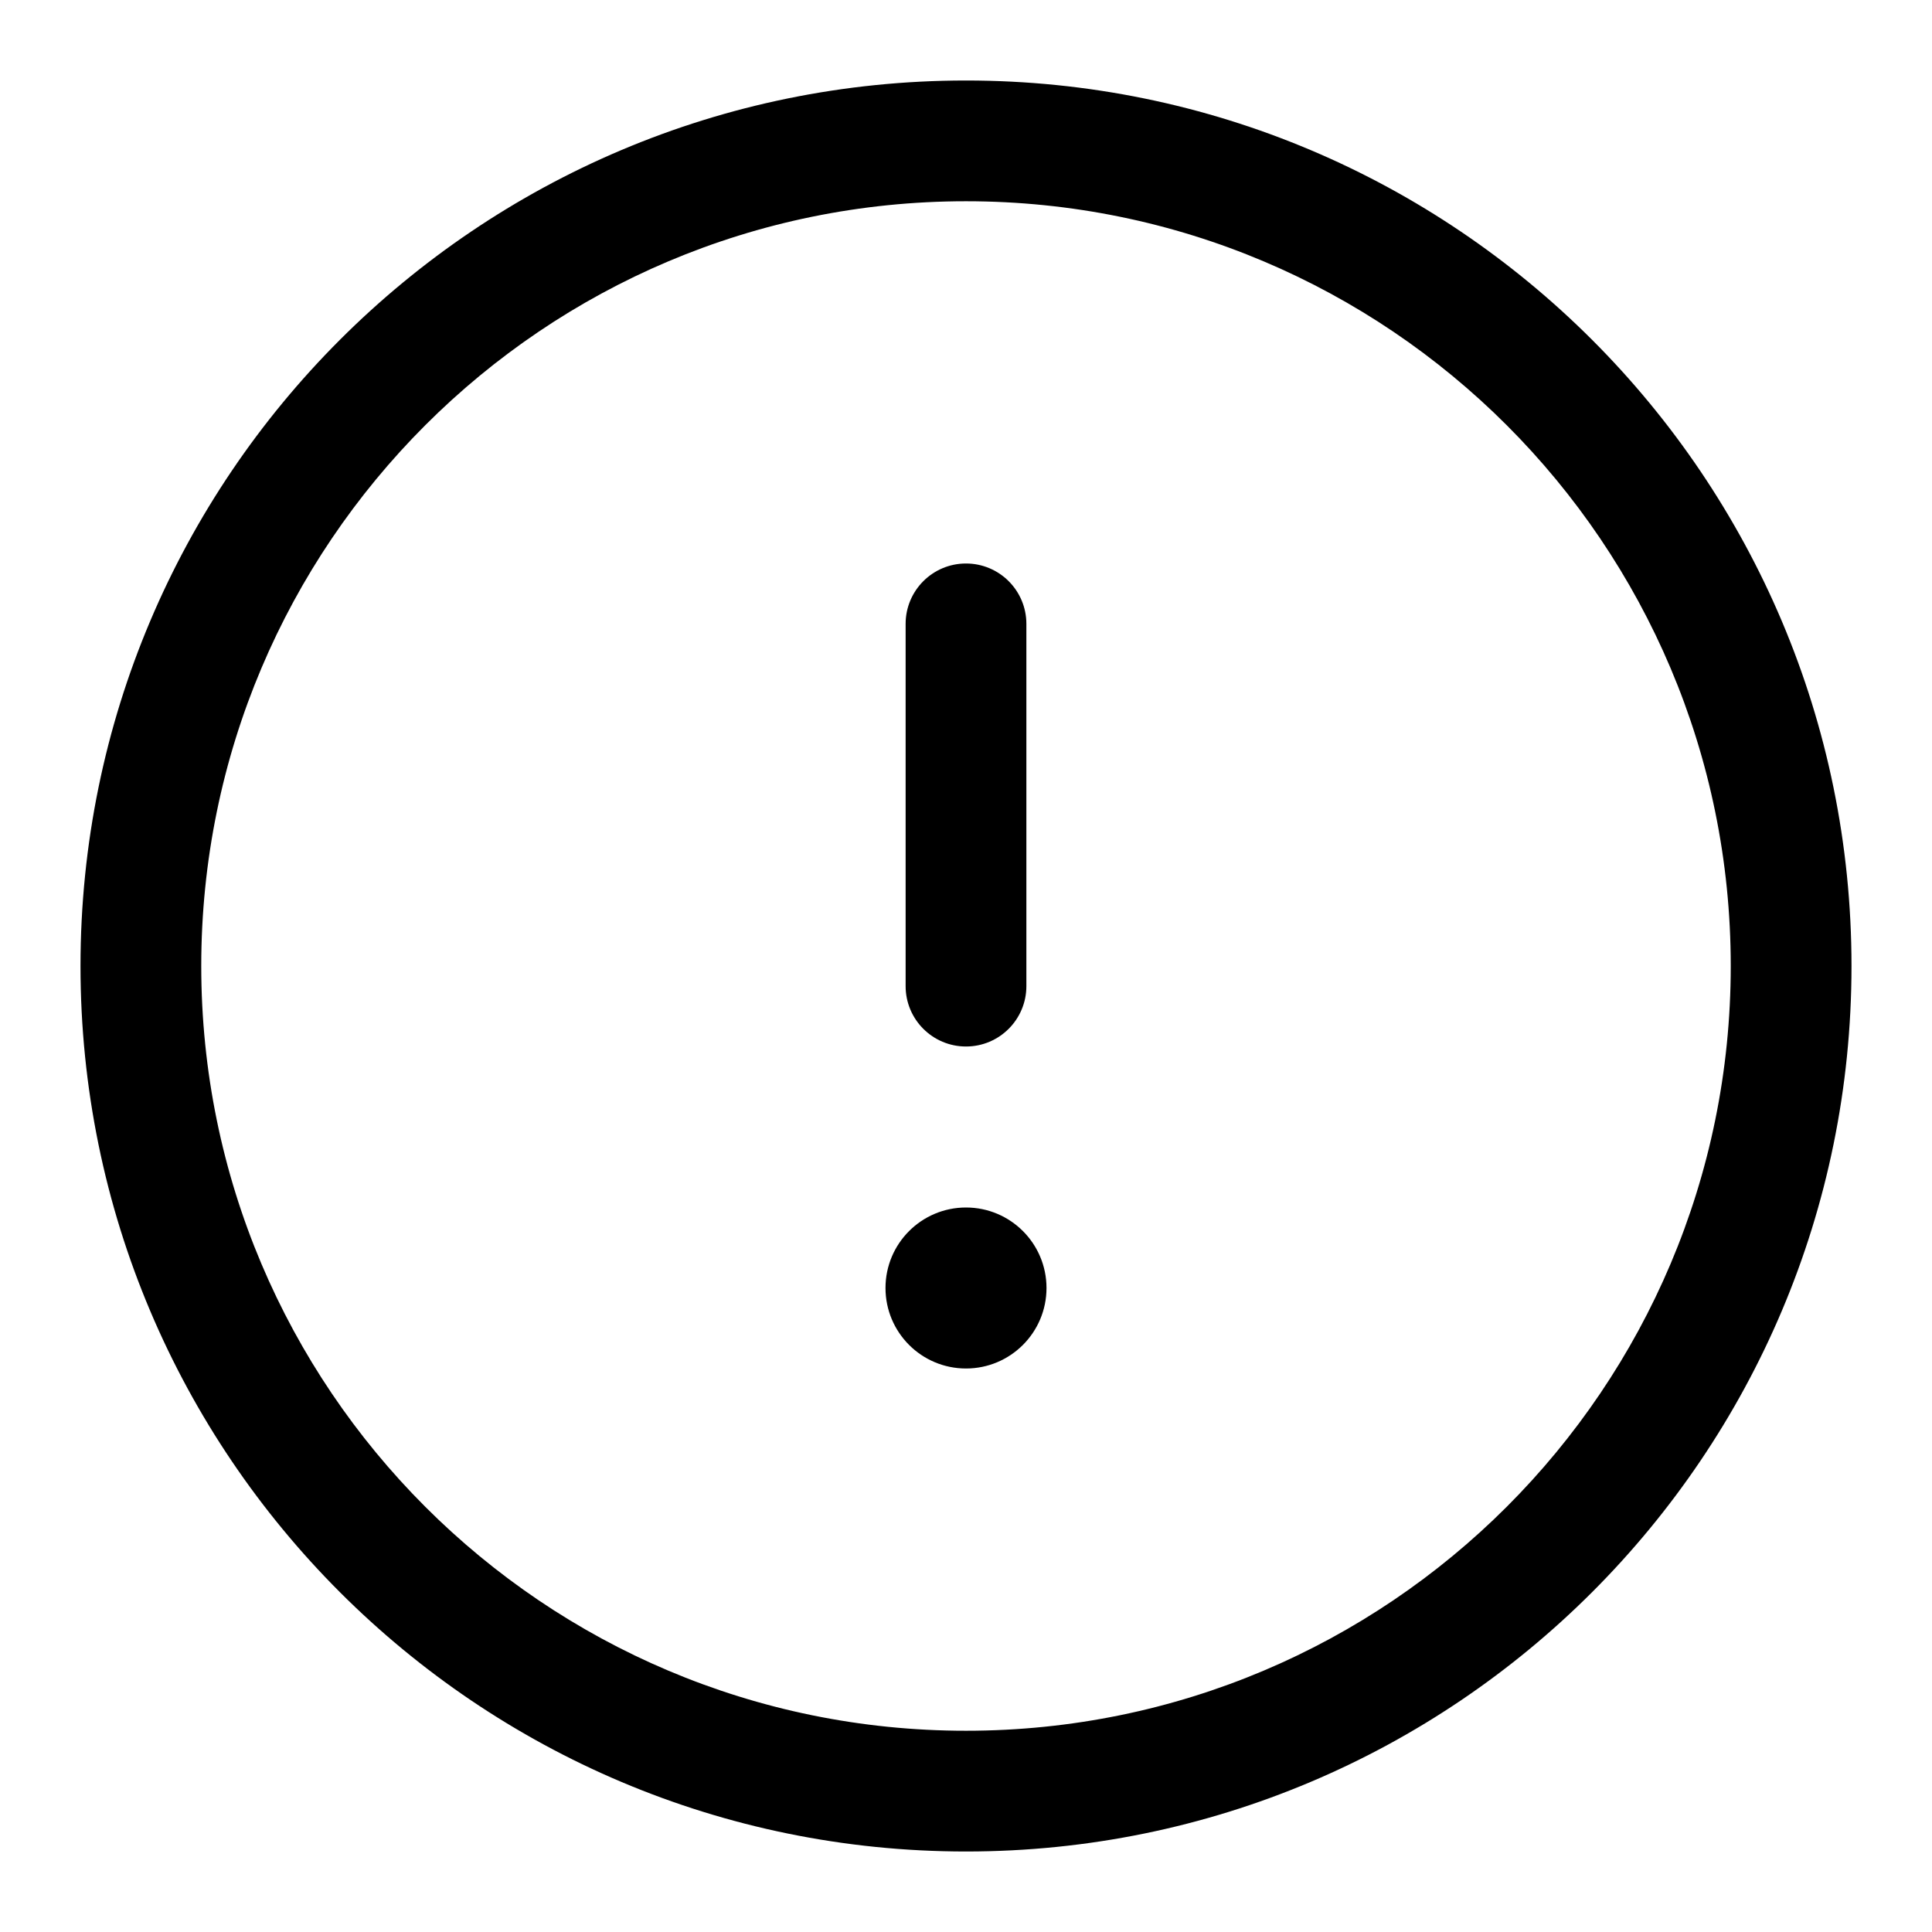
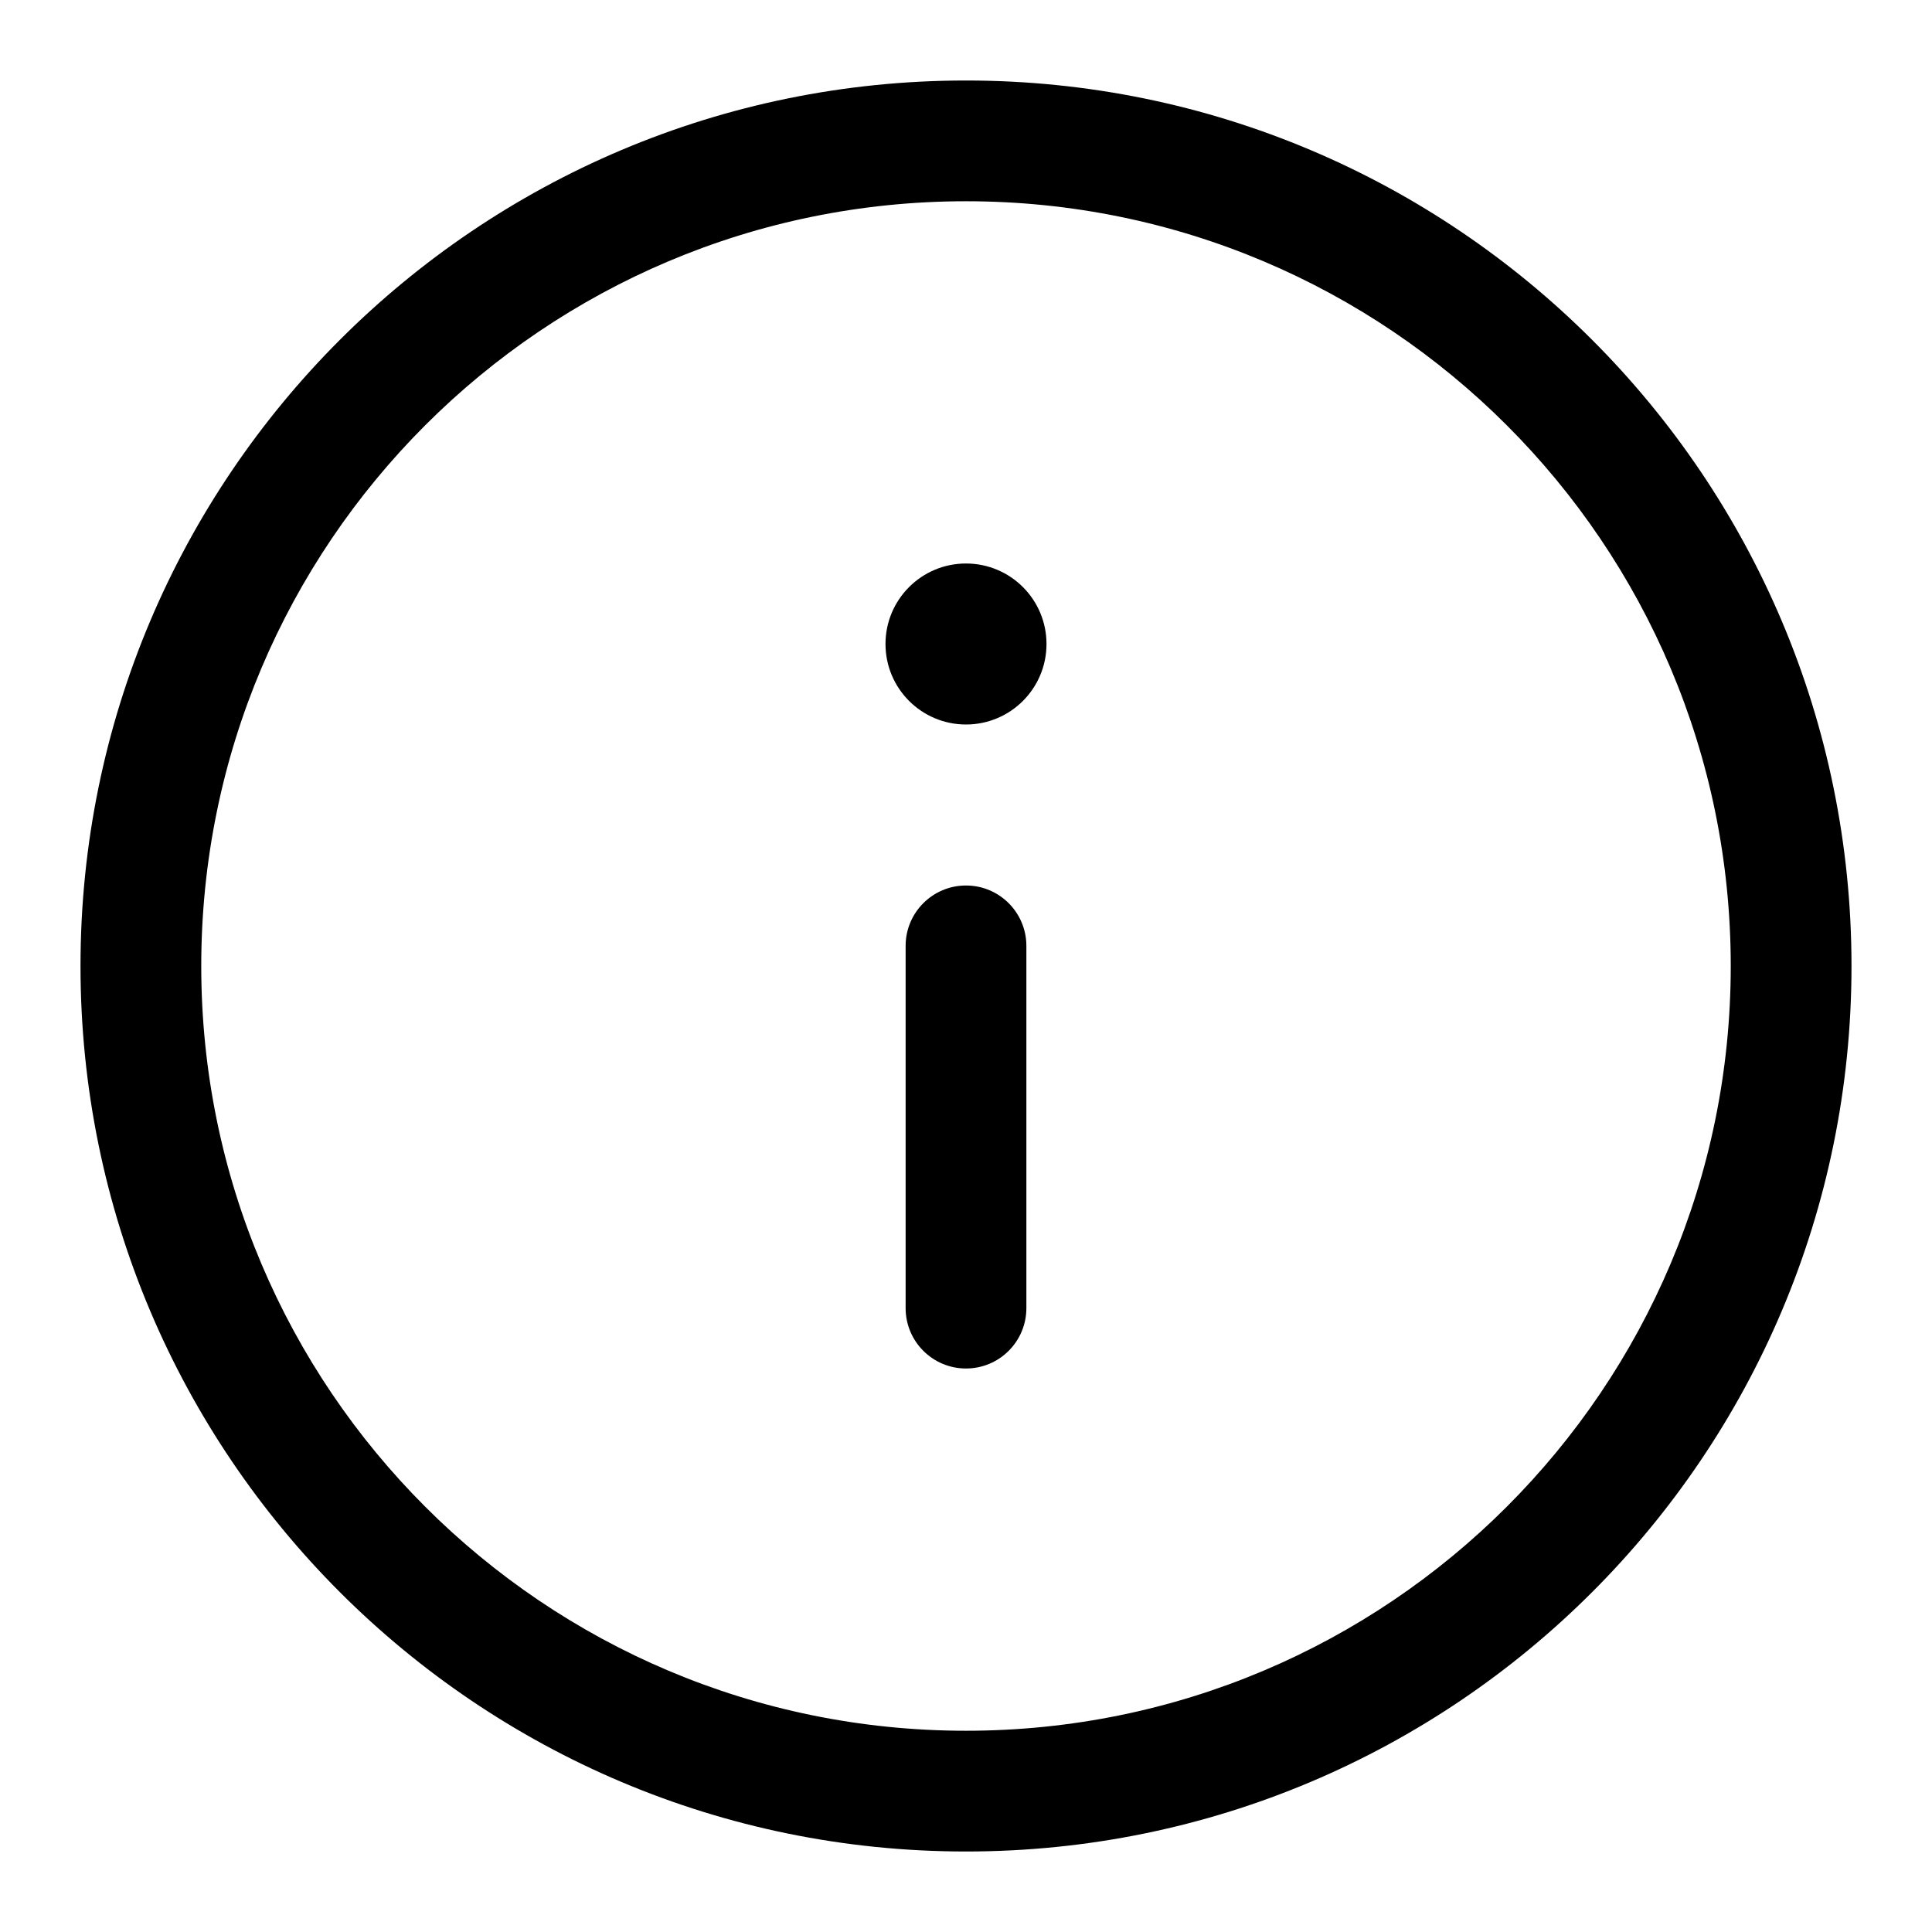
<svg xmlns="http://www.w3.org/2000/svg" width="24" height="24" fill="none">
-   <g fill="currentColor">
+   <g fill="currentColor" transform="rotate(180, 12, 12)">
    <path d="M12 7a.75.75 0 0 1 .75.75v4.5a.75.75 0 0 1-1.5 0v-4.5A.75.75 0 0 1 12 7m1 9a1 1 0 1 1-2 0 1 1 0 0 1 2 0" />
    <path fill-rule="evenodd" d="M12 1C5.925 1 1 5.925 1 12s4.925 11 11 11 11-4.925 11-11S18.075 1 12 1M2.5 12a9.5 9.5 0 1 1 19 0 9.5 9.5 0 0 1-19 0" clip-rule="evenodd" />
  </g>
</svg>
